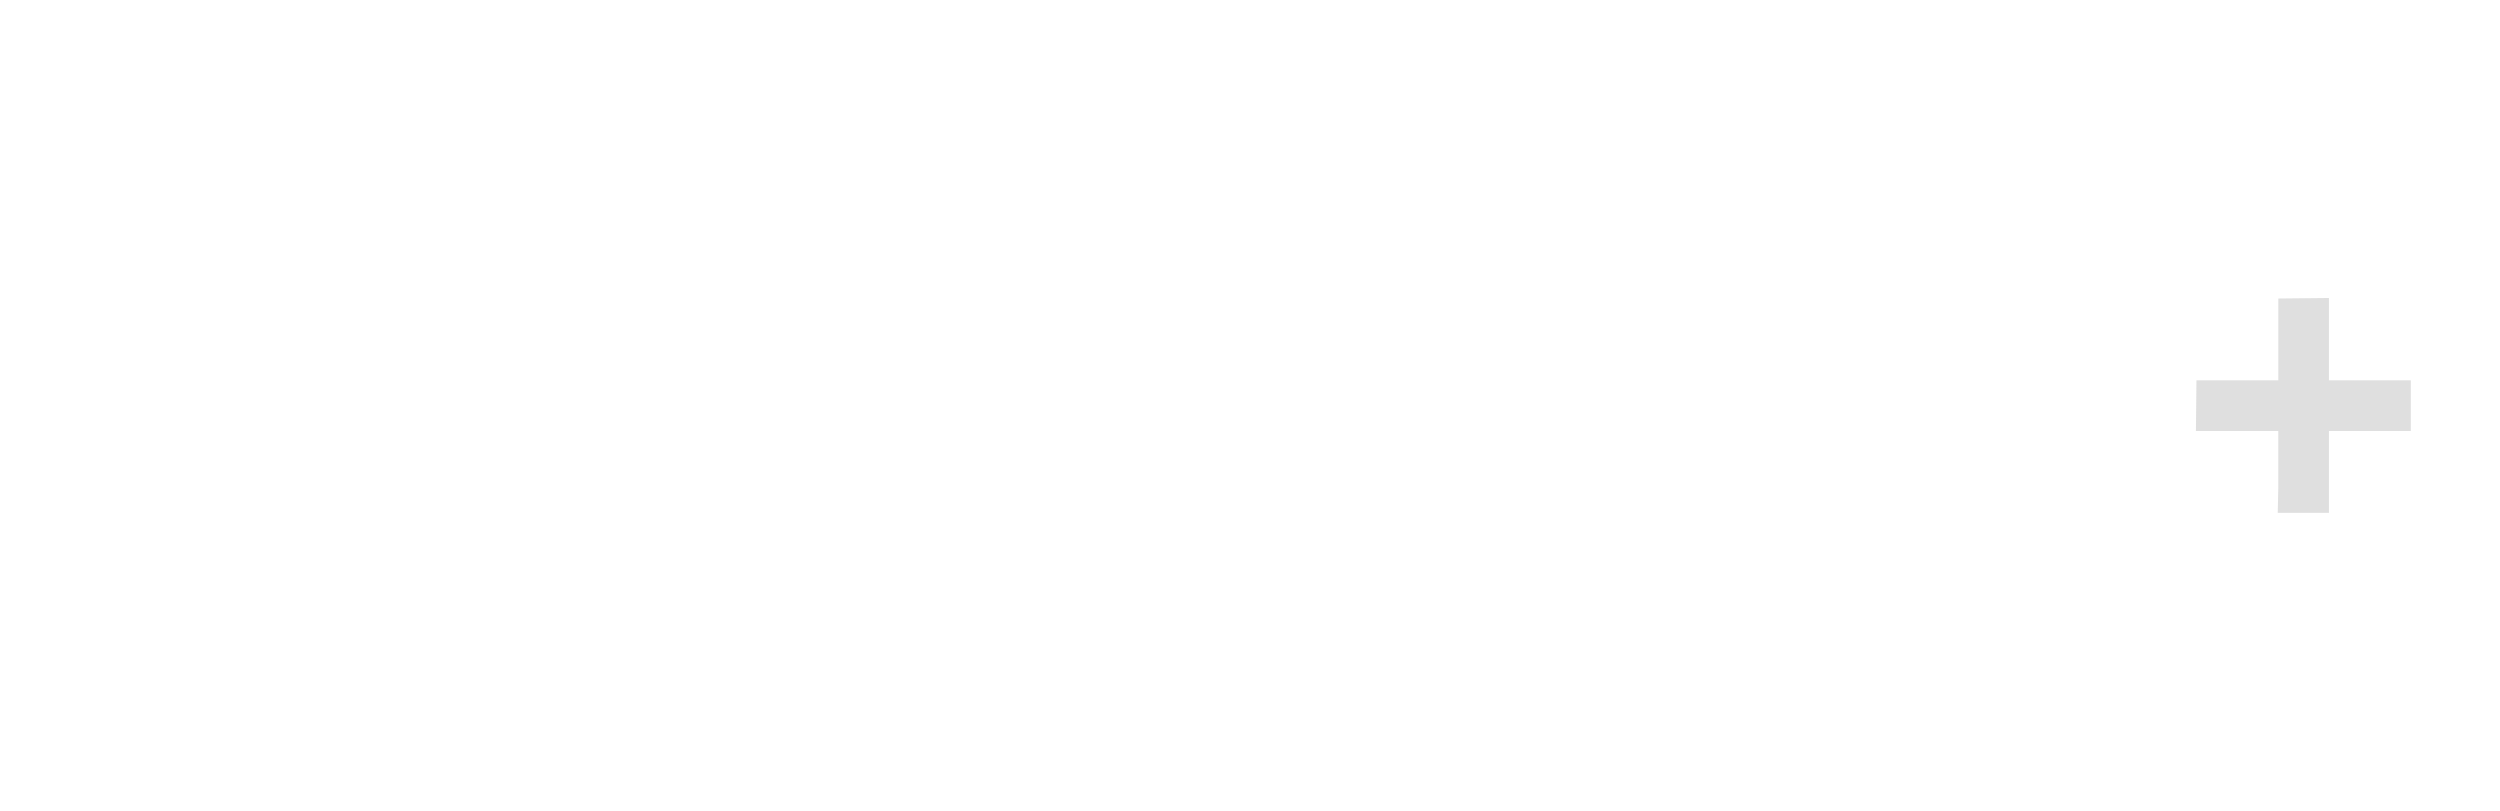
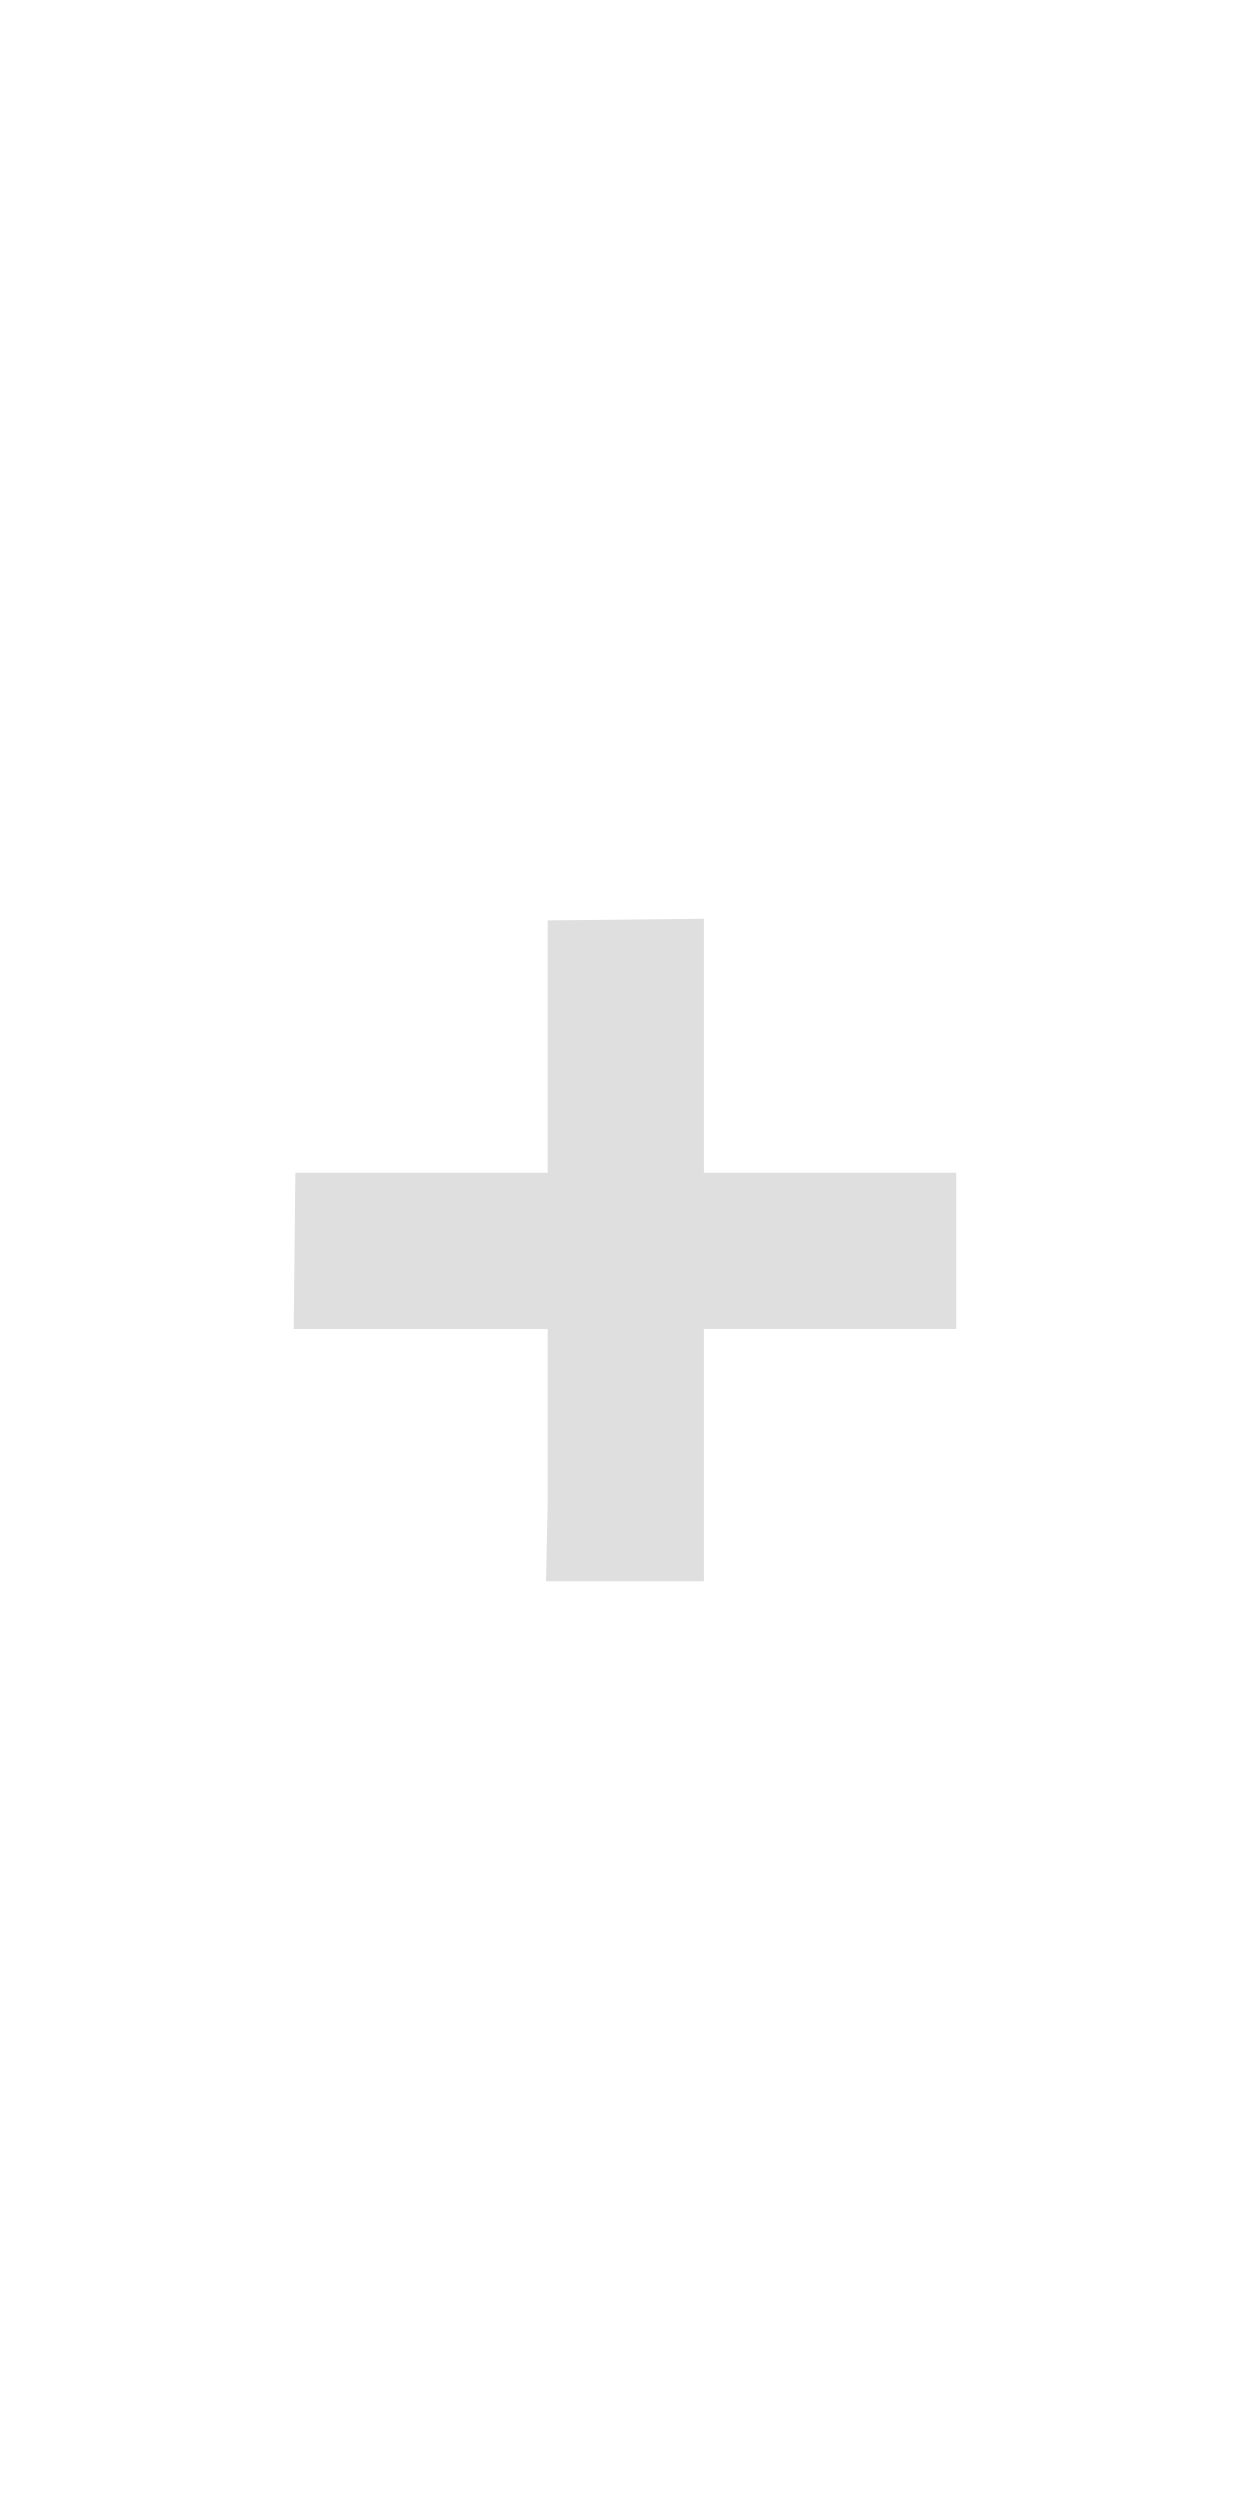
- <svg xmlns="http://www.w3.org/2000/svg" width="148" height="48" viewBox="0 0 148 48" id="svg2987" version="1.1">
+ <svg xmlns="http://www.w3.org/2000/svg" width="24" height="48" viewBox="0 0 24 48" id="svg2987" version="1.1">
  <defs id="defs2993" />
-   <g id="g3849-4" transform="matrix(0.5744258,-0.5744258,0.5744258,0.5744258,89.71406,46.89914)" style="fill:#808080;fill-opacity:0.25;stroke:#000000;stroke-width:2.835;stroke-miterlimit:4;stroke-opacity:1;stroke-dasharray:none">
+   <g id="g3849-4" transform="matrix(0.5744258,-0.5744258,0.5744258,0.5744258,-34.64532,46.89914)" style="fill:#808080;fill-opacity:0.25;stroke:#000000;stroke-width:2.835;stroke-miterlimit:4;stroke-opacity:1;stroke-dasharray:none">
    <path style="font-size:medium;font-style:normal;font-variant:normal;font-weight:normal;font-stretch:normal;text-indent:0;text-align:start;text-decoration:none;line-height:normal;letter-spacing:normal;word-spacing:normal;text-transform:none;direction:ltr;block-progression:tb;writing-mode:lr-tb;text-anchor:start;baseline-shift:baseline;color:#000000;fill:#808080;fill-opacity:0.25;fill-rule:nonzero;stroke:none;stroke-width:3.693;marker:none;visibility:visible;display:inline;overflow:visible;enable-background:accumulate;font-family:Sans;-inkscape-font-specification:Sans" d="m 67.389,16.453 -2.639,-2.584 -1.306,1.306 -2.911,2.911 -2.911,-2.911 -1.306,-1.306 -2.639,2.584 1.333,1.333 2.911,2.911 -2.911,2.911 -1.333,1.278 2.639,2.639 1.306,-1.306 2.911,-2.911 2.911,2.911 1.306,1.306 2.611,-2.611 -1.306,-1.306 -2.911,-2.911 2.911,-2.911 1.333,-1.333 z" id="path3061-4" />
  </g>
</svg>
